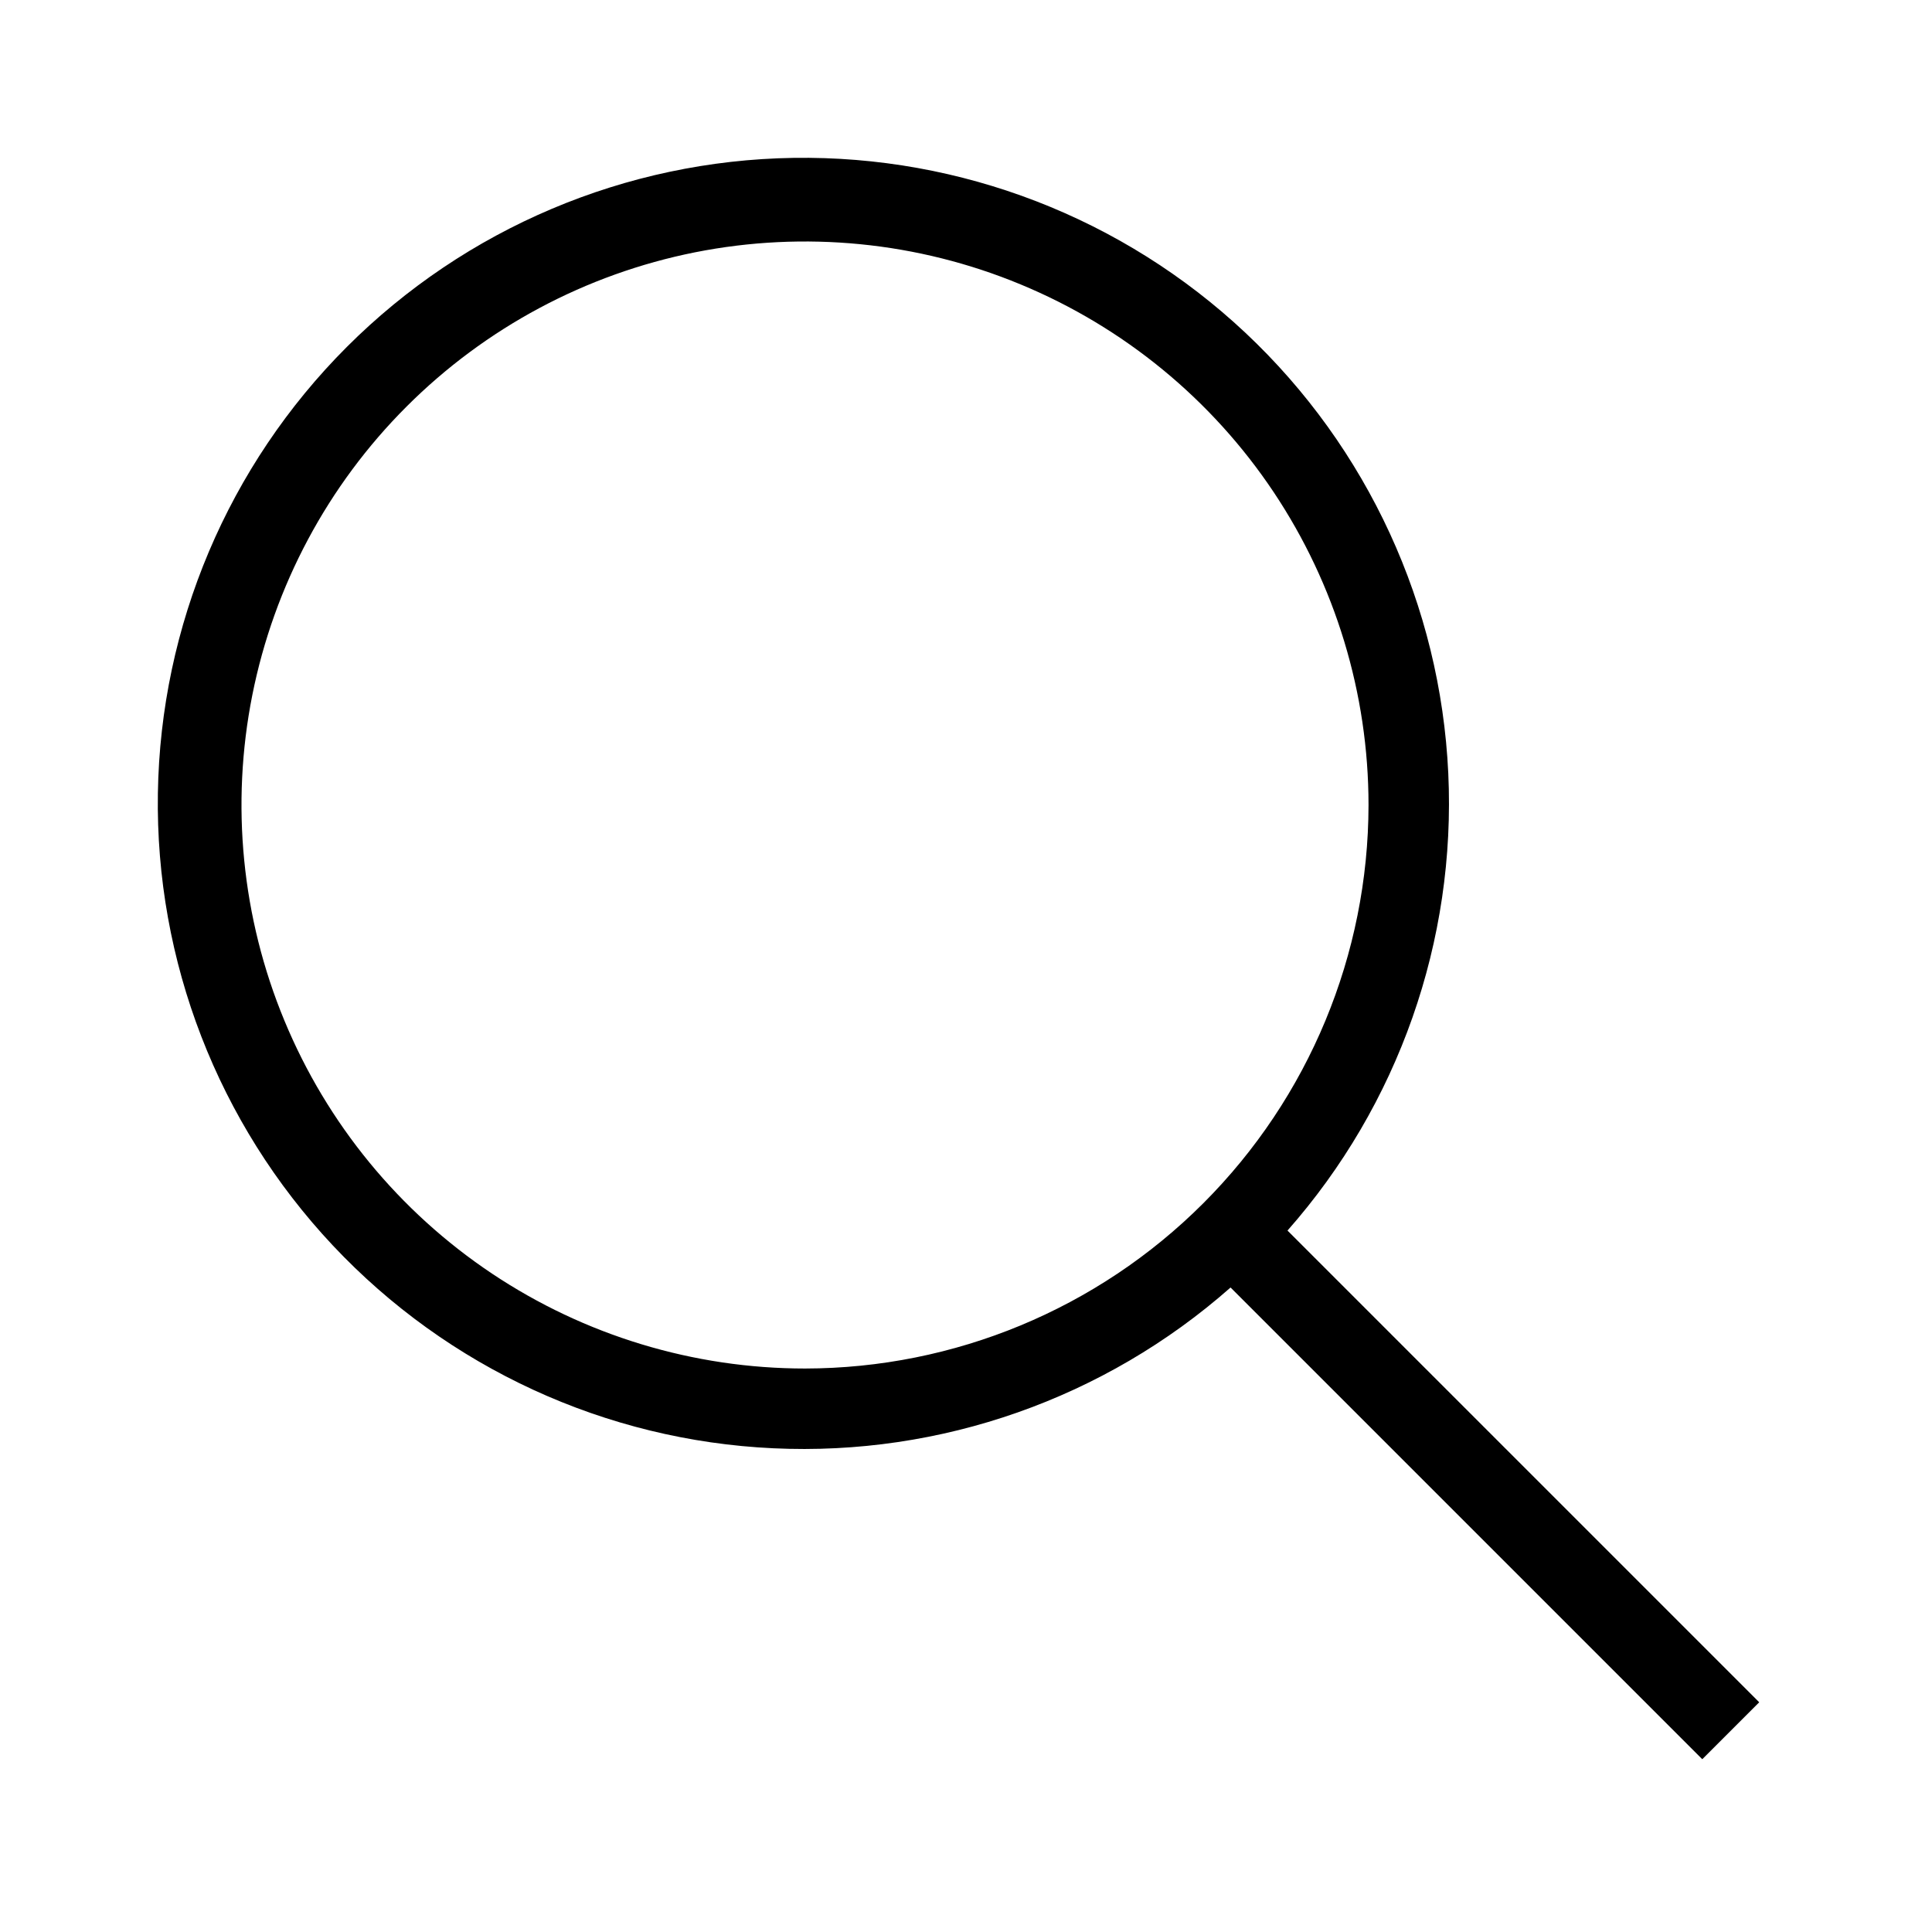
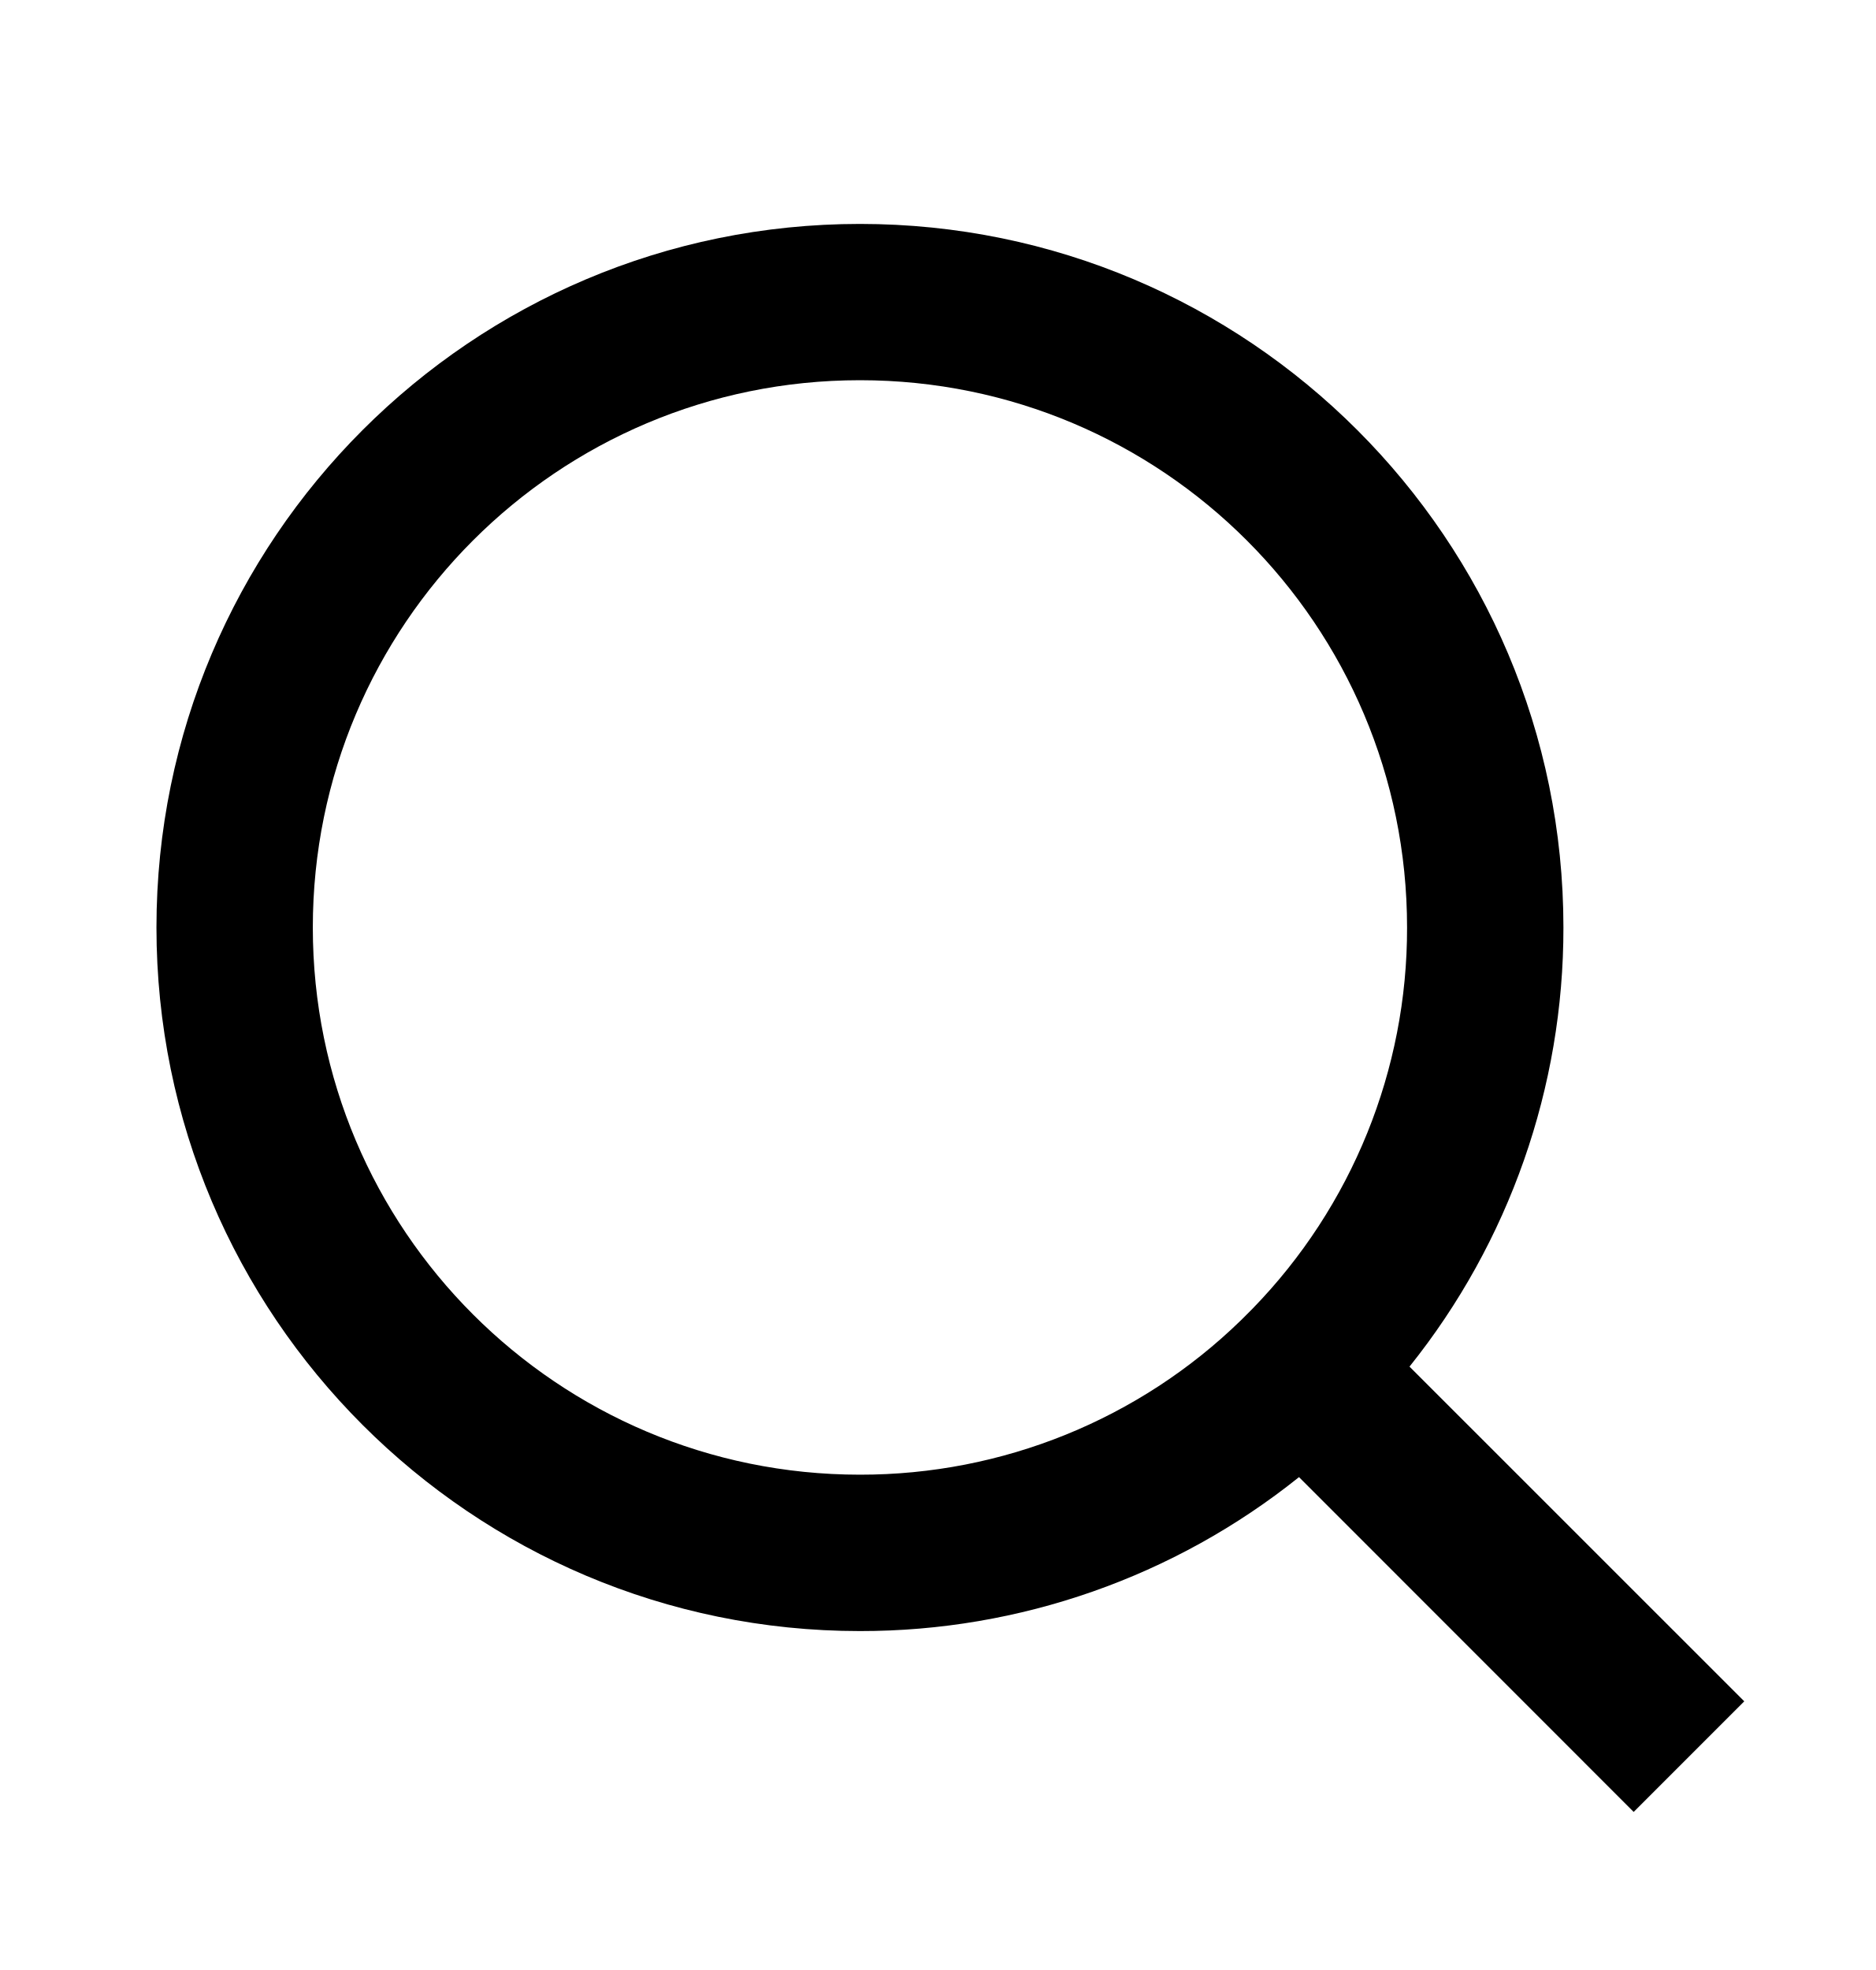
- <svg xmlns="http://www.w3.org/2000/svg" width="32" height="32" viewBox="0 0 32 32" fill="none">
-   <path d="M29.138 28.195L21.325 20.382C23.163 18.299 24.118 15.582 23.988 12.807C23.858 10.031 22.654 7.416 20.629 5.513C18.604 3.611 15.918 2.572 13.14 2.615C10.362 2.658 7.71 3.781 5.745 5.746C3.781 7.71 2.658 10.362 2.615 13.14C2.571 15.918 3.611 18.604 5.513 20.629C7.416 22.654 10.031 23.859 12.807 23.988C15.582 24.119 18.299 23.163 20.382 21.325L28.195 29.138L29.138 28.195ZM13.334 22.667C11.487 22.667 9.683 22.119 8.148 21.094C6.613 20.068 5.417 18.611 4.711 16.905C4.004 15.2 3.819 13.323 4.179 11.513C4.54 9.702 5.428 8.039 6.734 6.734C8.039 5.429 9.702 4.54 11.512 4.179C13.323 3.819 15.2 4.004 16.905 4.711C18.61 5.417 20.068 6.613 21.094 8.148C22.119 9.683 22.667 11.488 22.667 13.334C22.664 15.808 21.68 18.18 19.93 19.93C18.18 21.68 15.808 22.664 13.334 22.667Z" fill="currentColor" />
+ <svg xmlns="http://www.w3.org/2000/svg" width="20" height="21" viewBox="0 0 20 21" fill="none">
+   <path d="M15.027 14.568L18.596 18.136L17.417 19.315L13.849 15.746C12.521 16.81 10.87 17.389 9.168 17.387C5.028 17.387 1.668 14.027 1.668 9.887C1.668 5.747 5.028 2.387 9.168 2.387C13.308 2.387 16.668 5.747 16.668 9.887C16.67 11.588 16.091 13.24 15.027 14.568ZM13.355 13.949C14.413 12.862 15.004 11.404 15.001 9.887C15.001 6.663 12.39 4.053 9.168 4.053C5.945 4.053 3.335 6.663 3.335 9.887C3.335 13.109 5.945 15.72 9.168 15.72C10.685 15.722 12.143 15.132 13.23 14.074L13.355 13.949Z" fill="currentColor" />
</svg>
